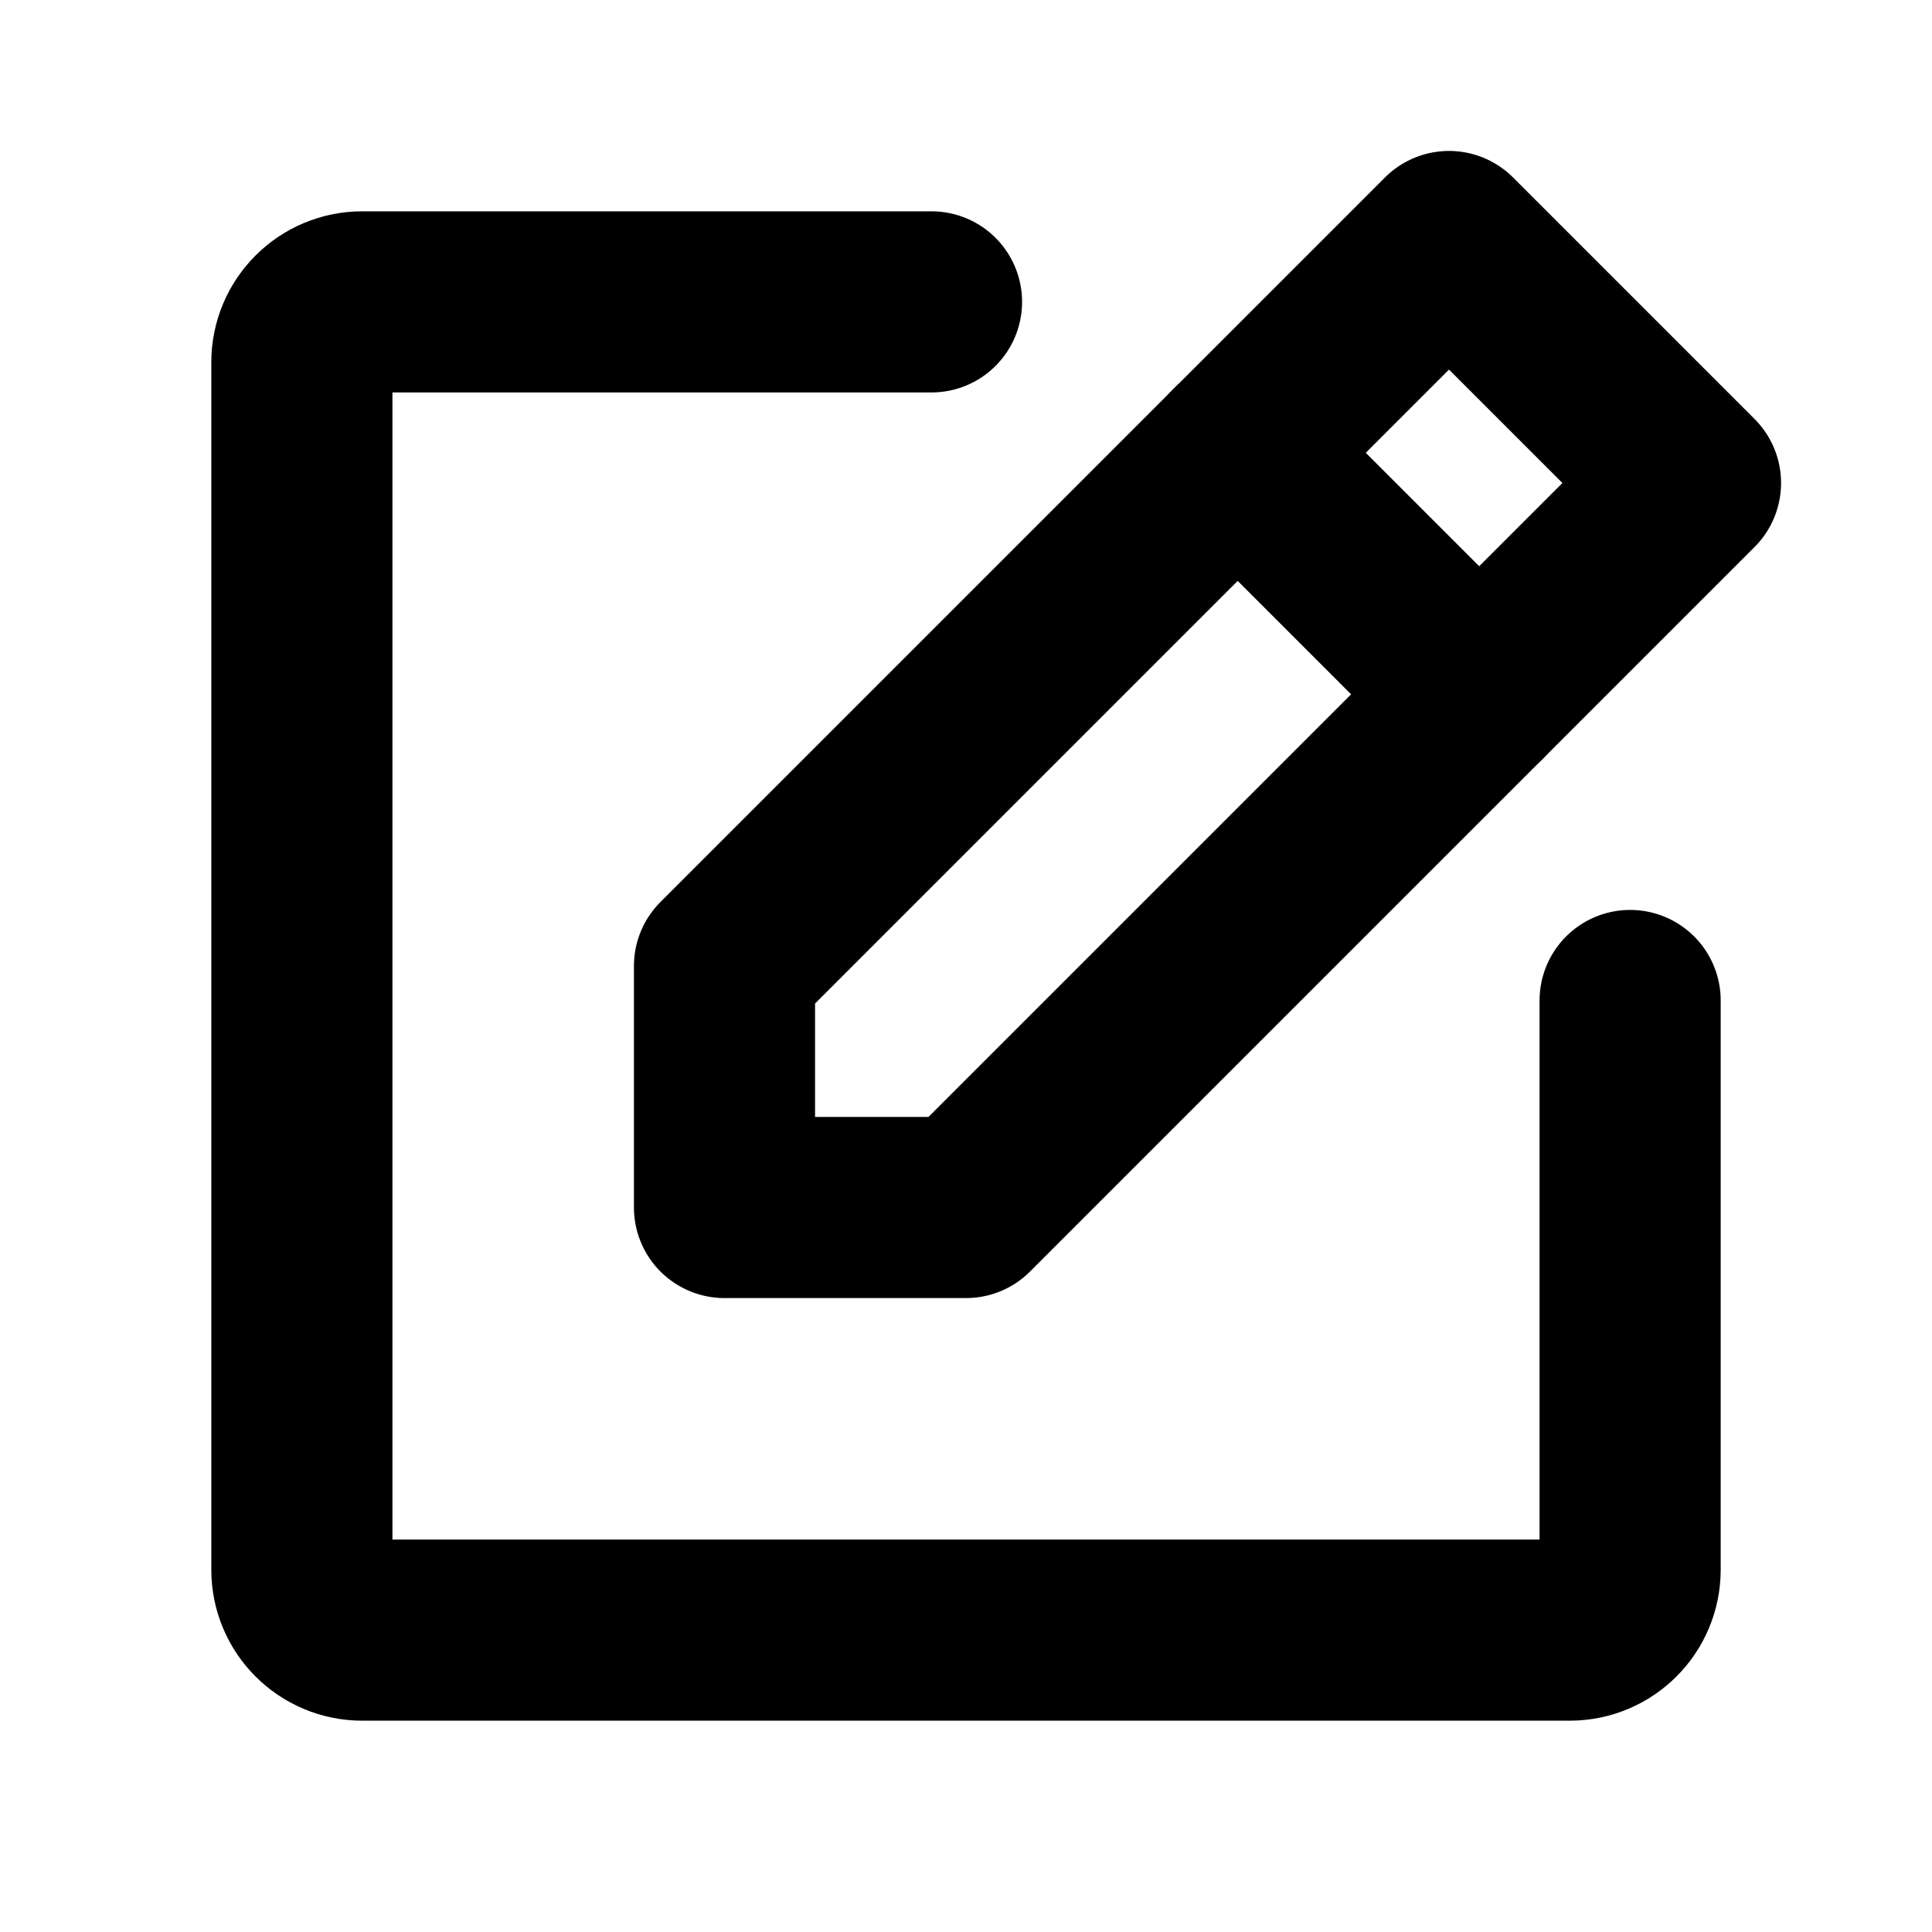
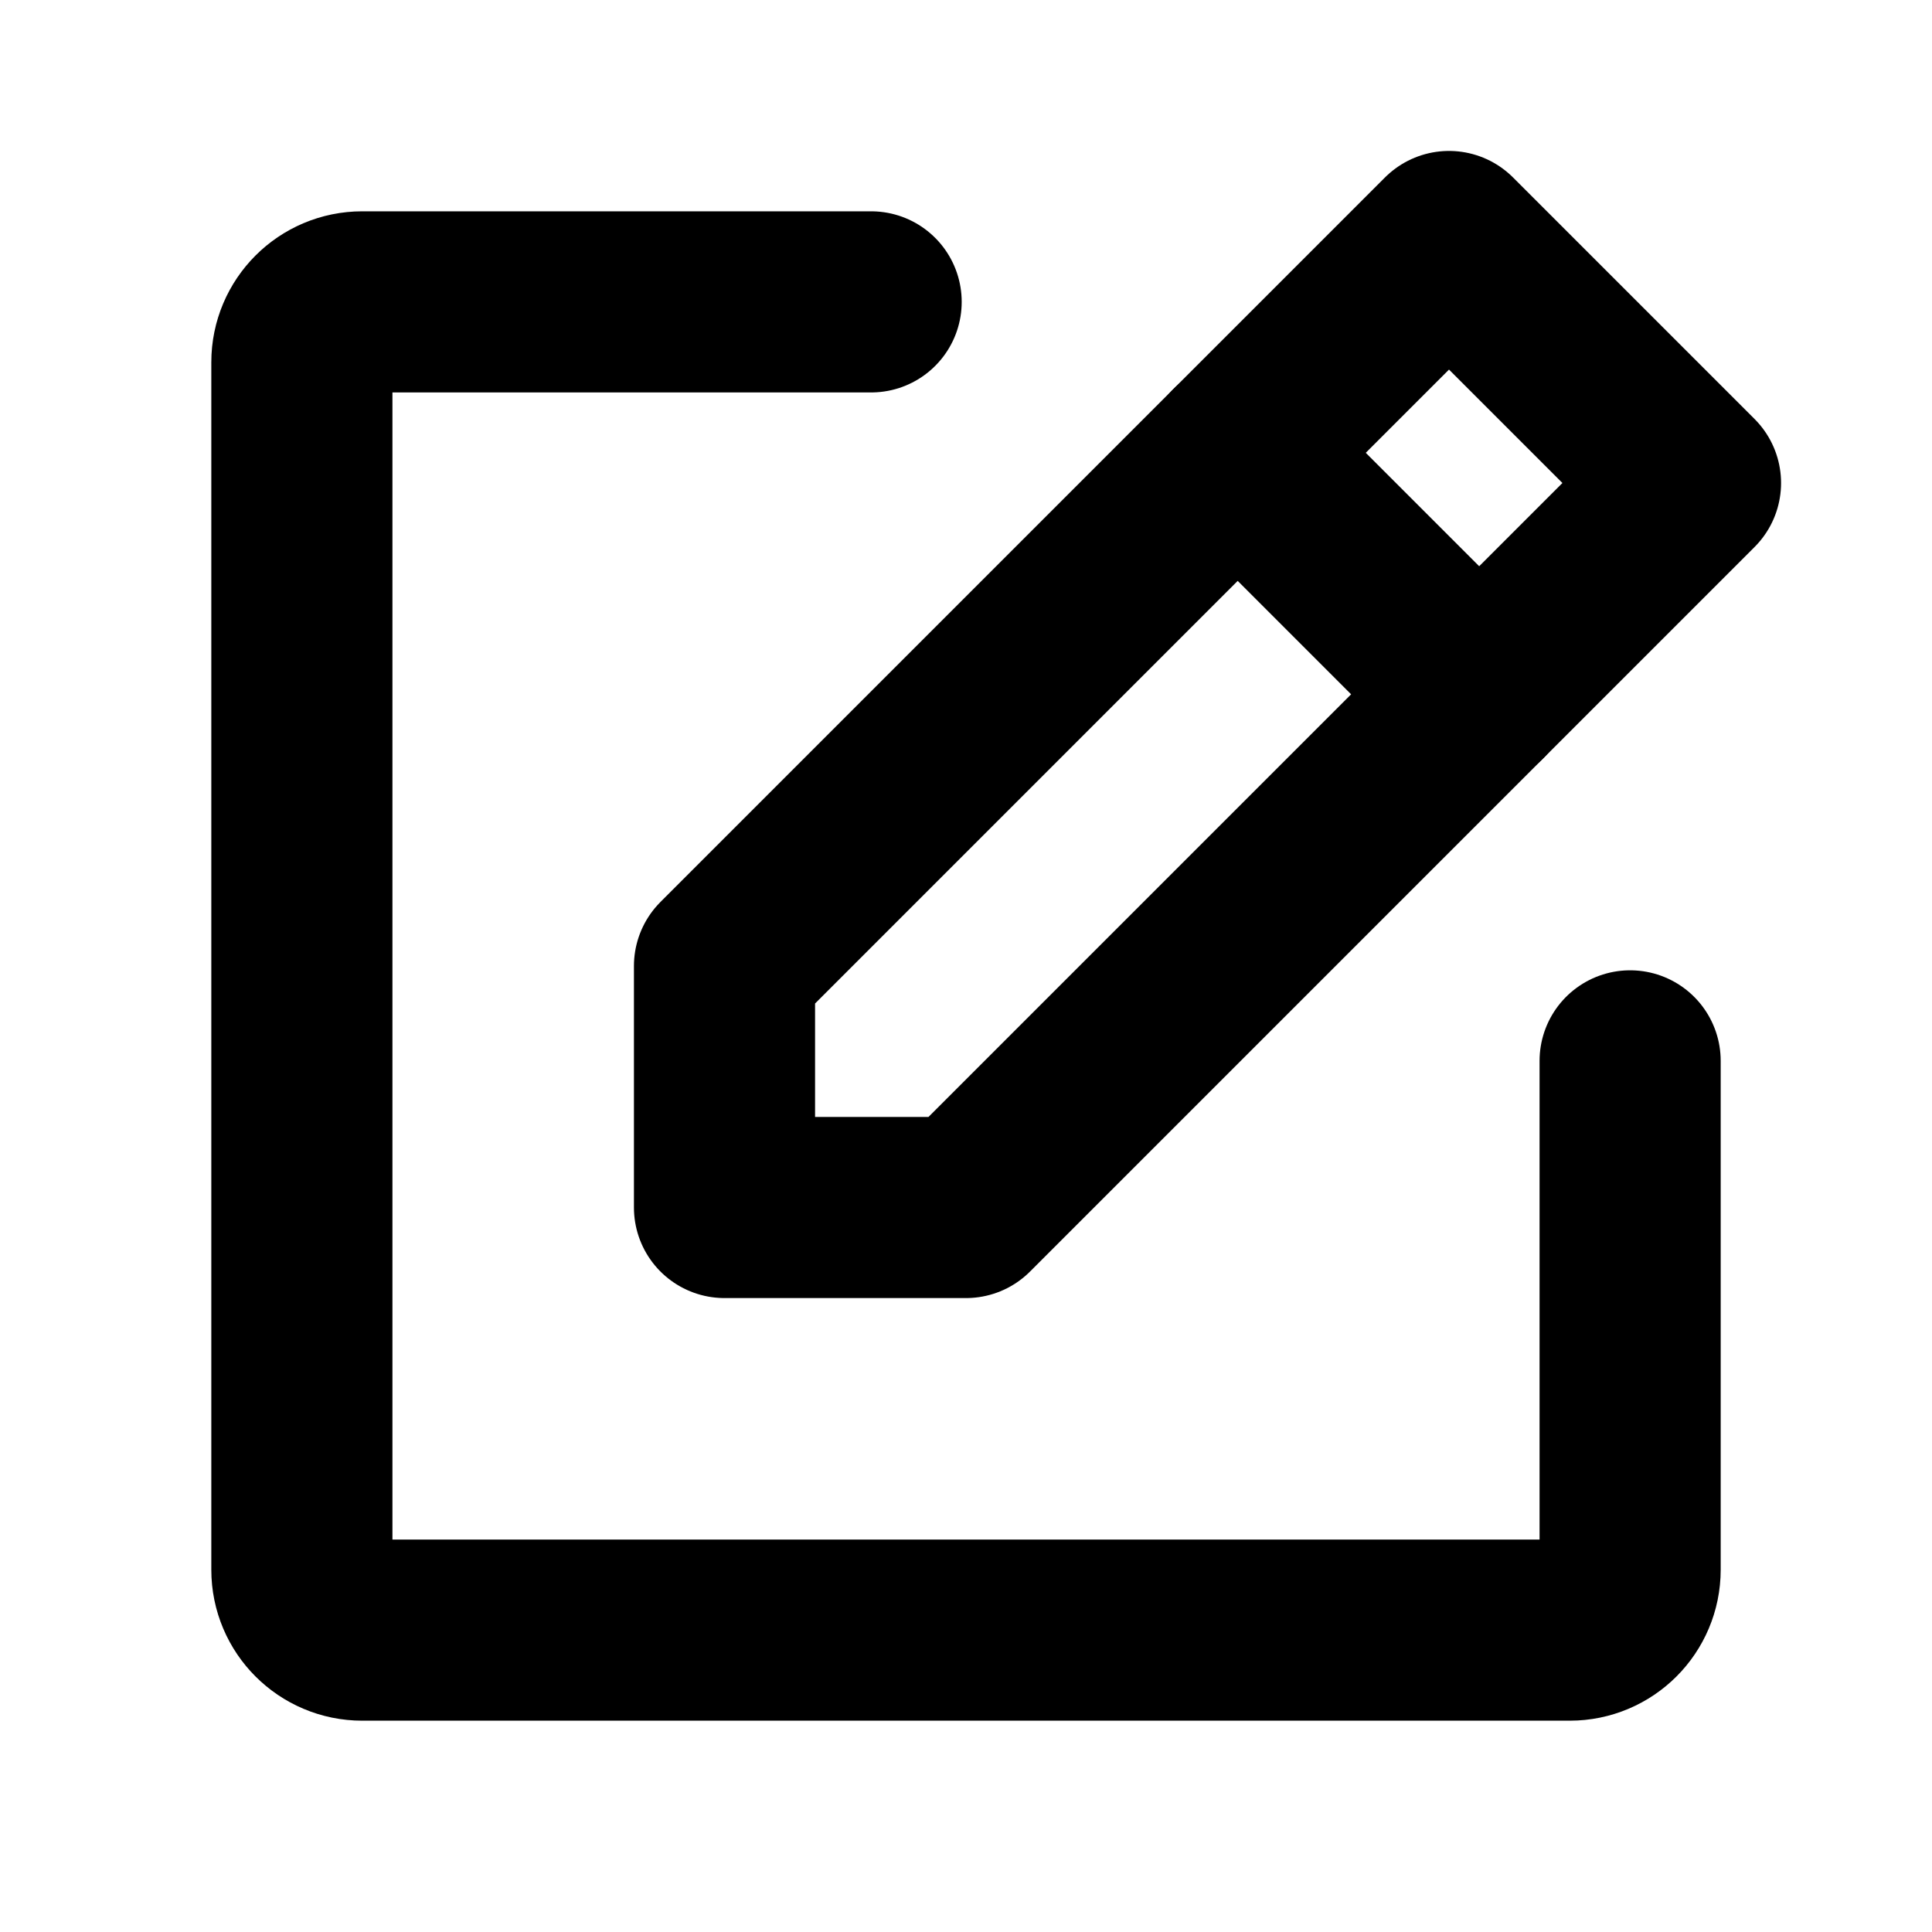
<svg xmlns="http://www.w3.org/2000/svg" viewBox="0 0 256 256">
  <rect width="256" height="256" fill="none" />
  <polygon points="128 160 96 160 96 128 192 32 224 64 128 160" fill="none" stroke="currentColor" stroke-linecap="round" stroke-linejoin="round" stroke-width="24" />
  <line x1="164" y1="60" x2="196" y2="92" fill="none" stroke="currentColor" stroke-linecap="round" stroke-linejoin="round" stroke-width="24" />
-   <path d="M216,132.57V208a8,8,0,0,1-8,8H48a8,8,0,0,1-8-8V48a8,8,0,0,1,8-8h75.43" fill="none" stroke="currentColor" stroke-linecap="round" stroke-linejoin="round" stroke-width="24" />
+   <path d="M216,140.57V208a8,8,0,0,1-8,8H48a8,8,0,0,1-8-8V48a8,8,0,0,1,8-8h67.43" fill="none" stroke="currentColor" stroke-linecap="round" stroke-linejoin="round" stroke-width="24" />
</svg>
